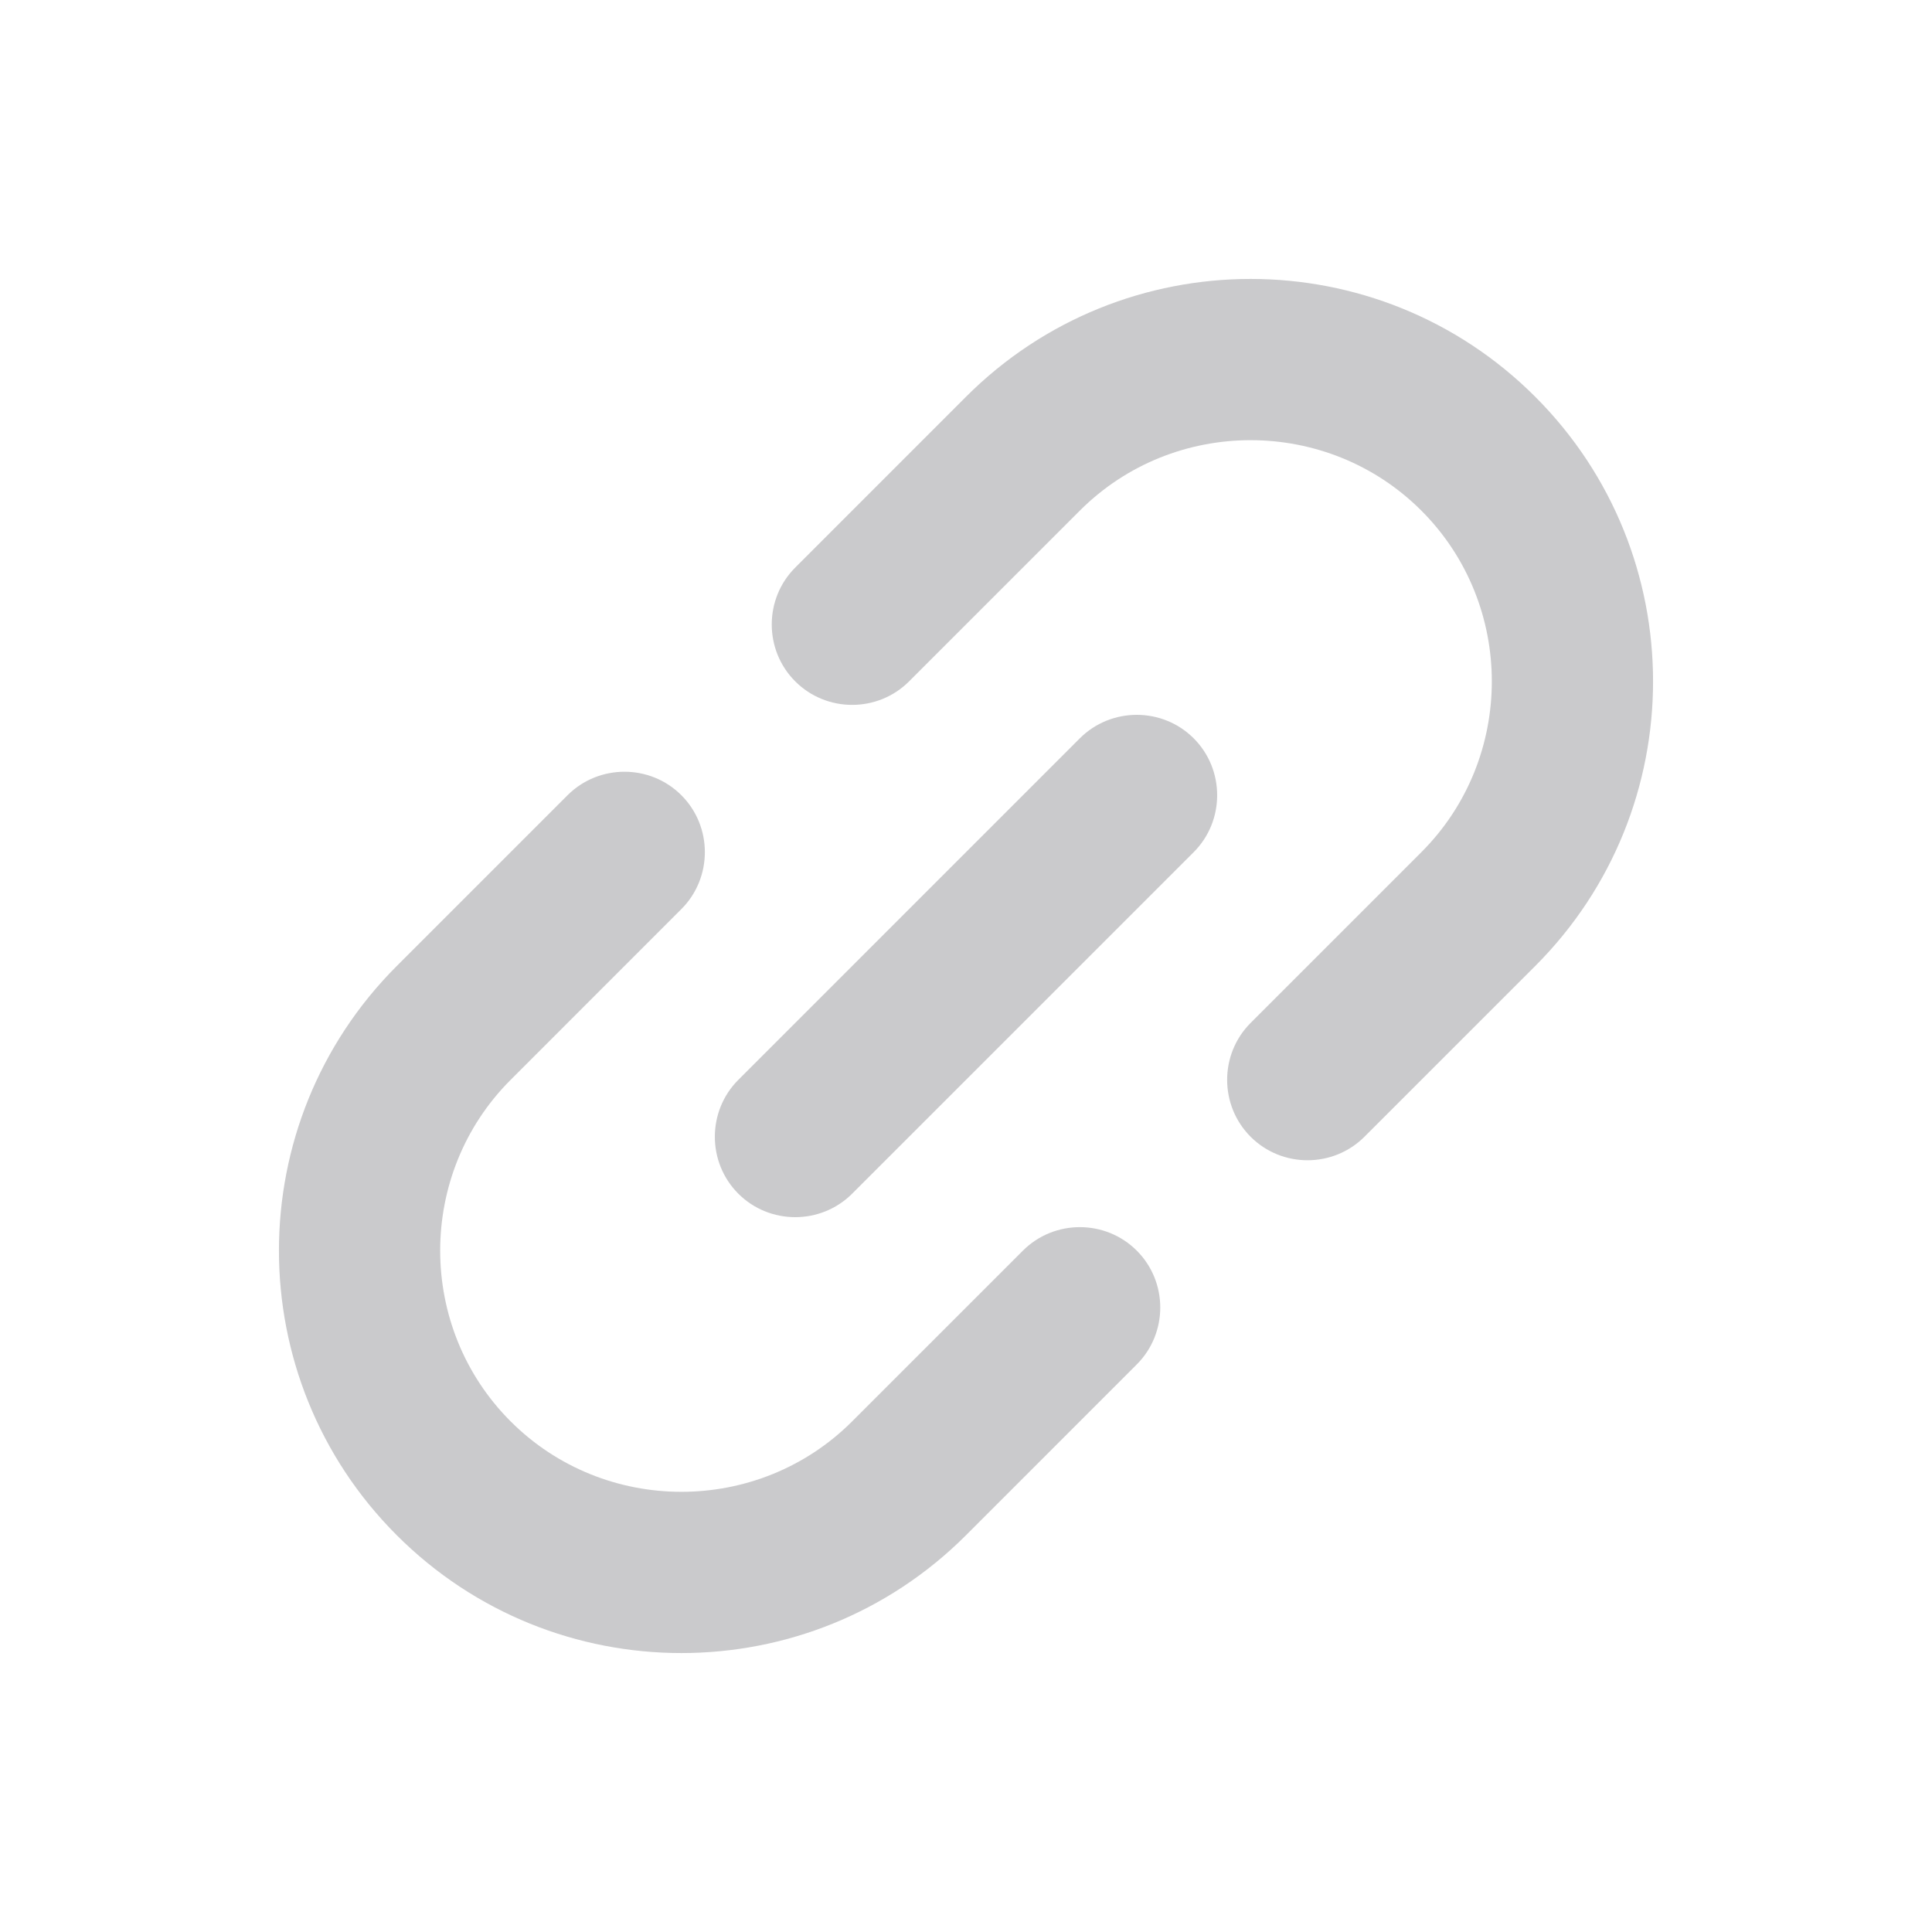
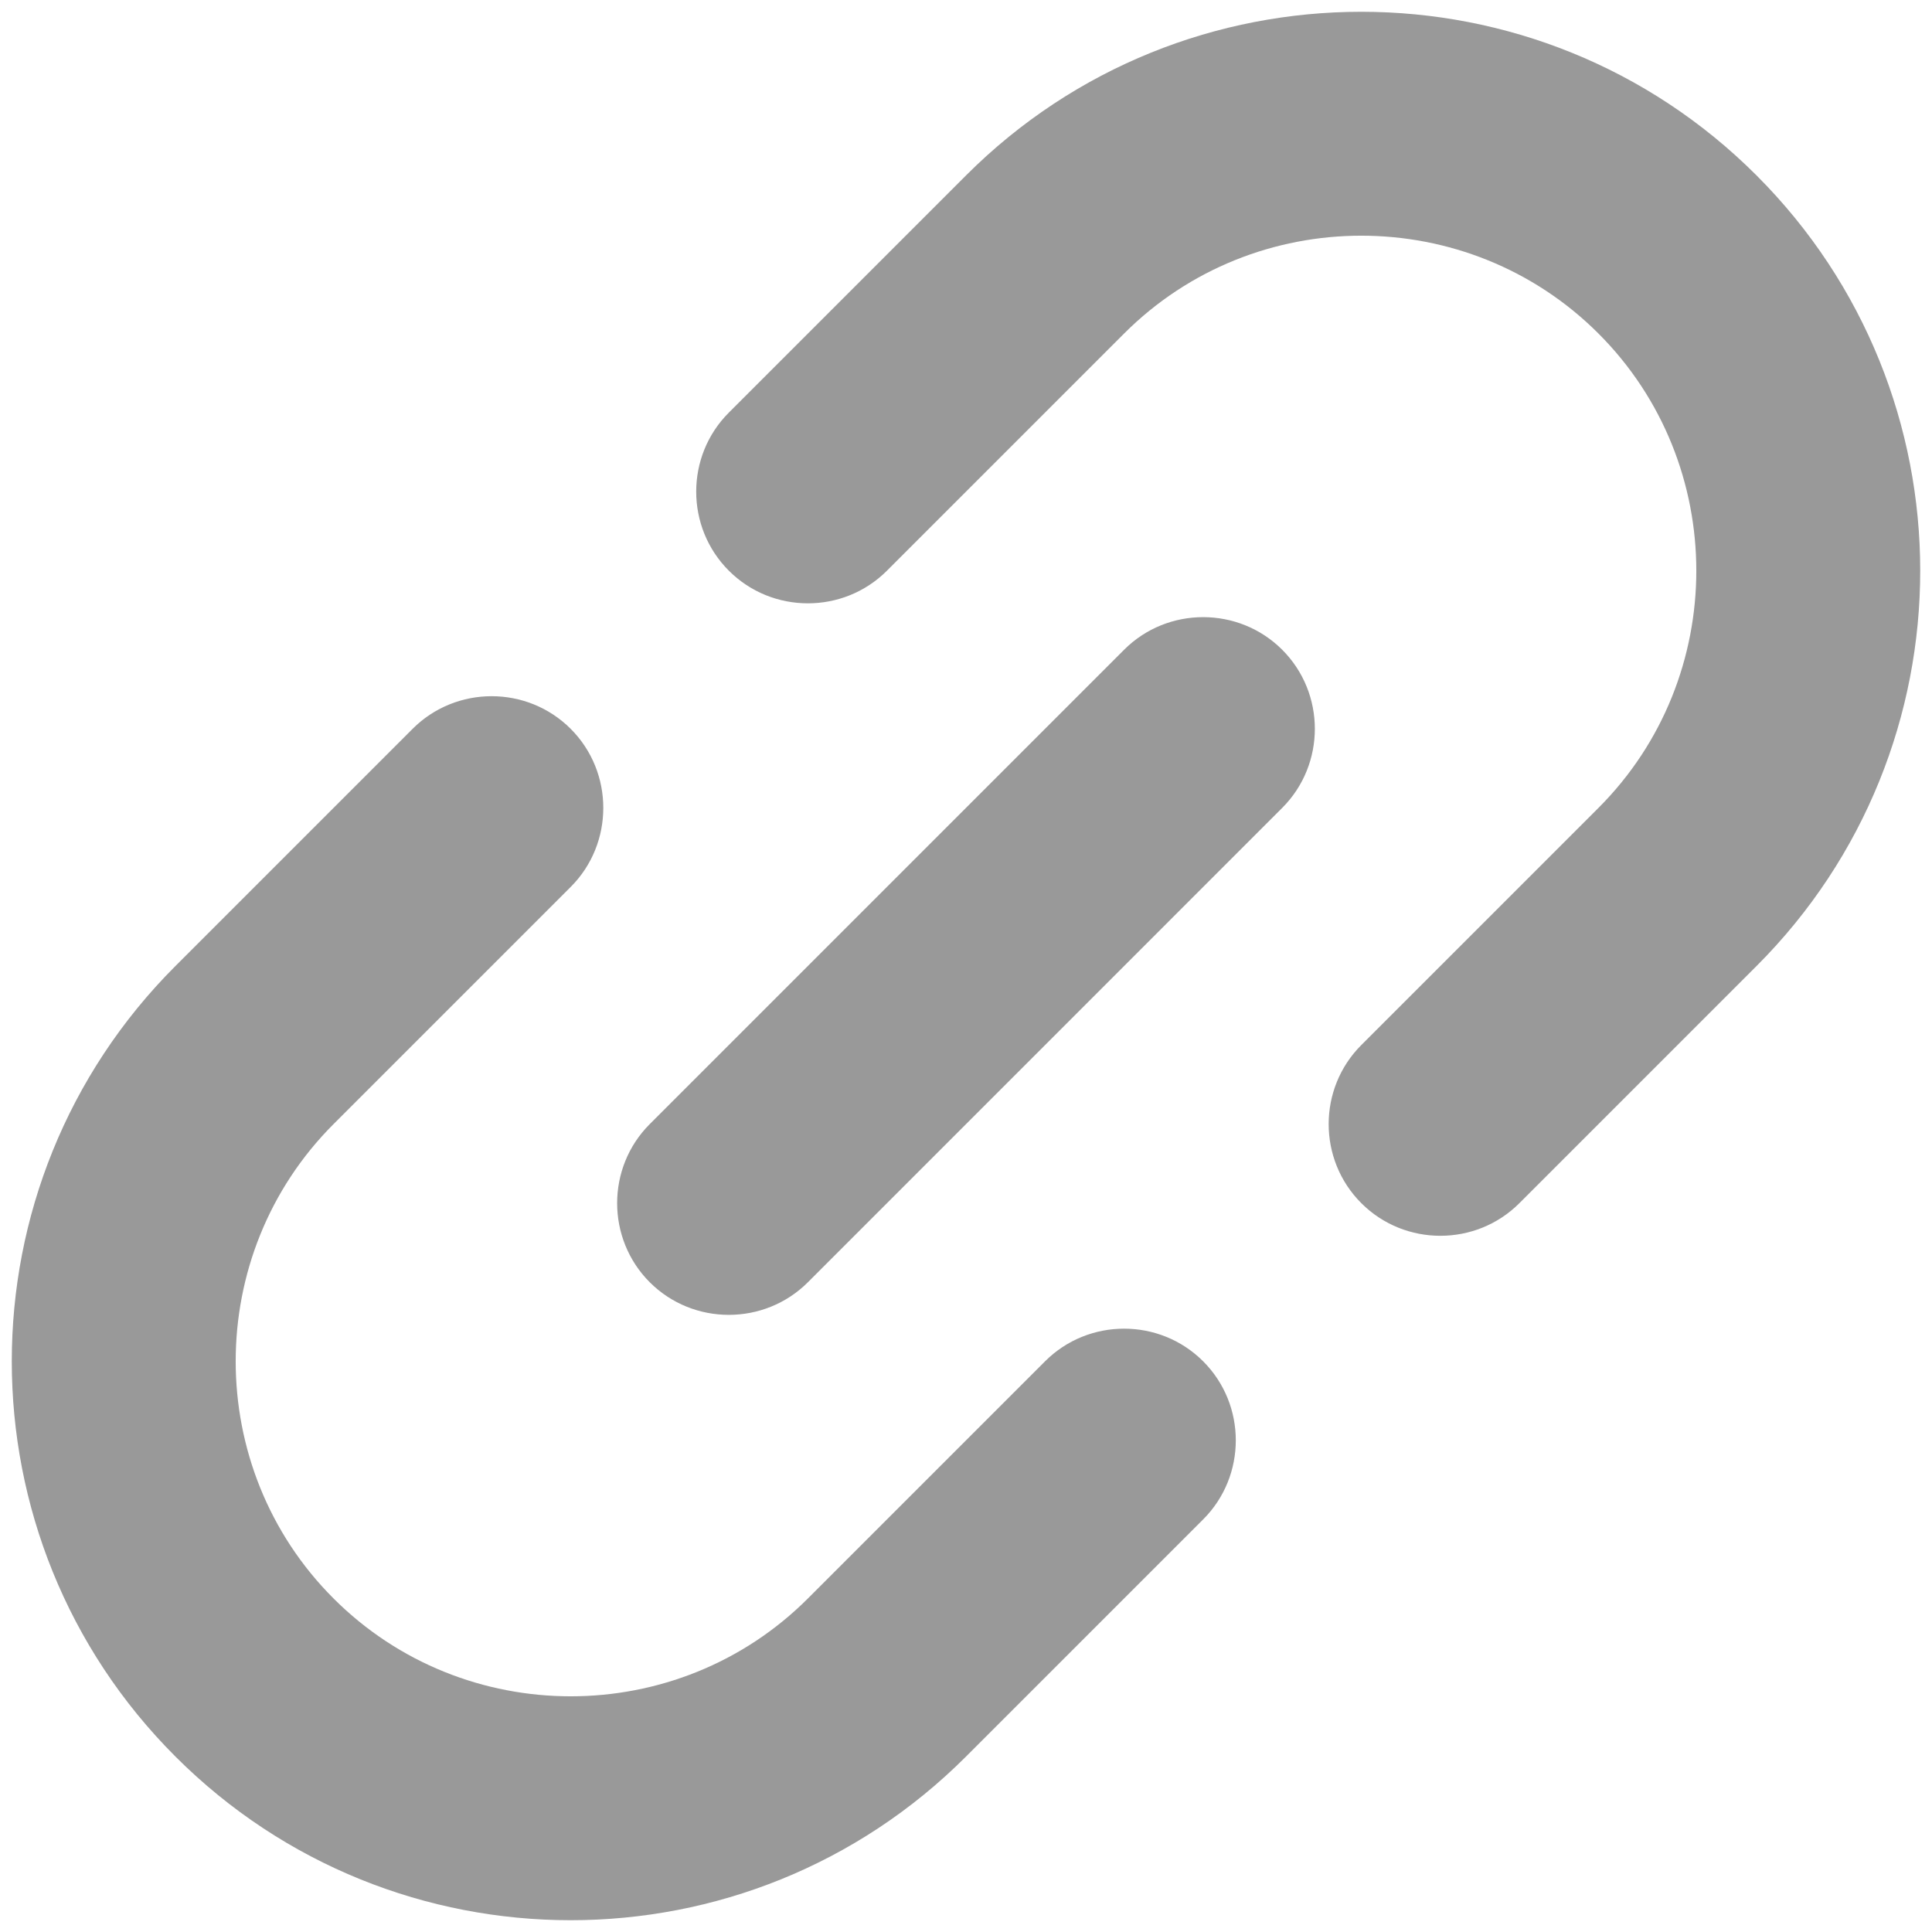
- <svg xmlns="http://www.w3.org/2000/svg" width="60" height="60" viewBox="0 0 60 60" fill="none">
-   <path d="M30 12.322L24.697 17.626C23.724 18.598 23.724 20.189 24.697 21.161C25.669 22.134 27.26 22.134 28.232 21.161L33.535 15.858C36.452 12.941 41.225 12.941 44.142 15.858C47.059 18.775 47.059 23.548 44.142 26.465L38.839 31.768C37.867 32.74 37.867 34.331 38.839 35.303C39.811 36.276 41.402 36.276 42.374 35.303L47.678 30C52.557 25.121 52.557 17.201 47.678 12.322C42.798 7.443 34.879 7.443 30 12.322ZM22.929 37.071C23.901 38.043 25.492 38.043 26.464 37.071L37.071 26.465C38.043 25.492 38.043 23.901 37.071 22.929C36.099 21.957 34.508 21.957 33.535 22.929L22.929 33.536C21.957 34.508 21.957 36.099 22.929 37.071ZM31.768 38.839L26.464 44.142C23.548 47.059 18.775 47.059 15.858 44.142C12.941 41.225 12.941 36.452 15.858 33.536L21.161 28.232C22.133 27.26 22.133 25.669 21.161 24.697C20.189 23.724 18.598 23.724 17.625 24.697L12.322 30C7.443 34.879 7.443 42.799 12.322 47.678C17.201 52.557 25.121 52.557 30 47.678L35.303 42.374C36.276 41.402 36.276 39.811 35.303 38.839C34.331 37.867 32.74 37.867 31.768 38.839Z" fill="#CACACC" />
+ <svg xmlns="http://www.w3.org/2000/svg" width="36" height="36" viewBox="0 0 36 36" fill="none">
+   <path d="M18 3.269L13.581 7.688C12.77 8.498 12.77 9.824 13.581 10.634C14.391 11.445 15.717 11.445 16.527 10.634L20.946 6.215C23.377 3.784 27.354 3.784 29.785 6.215C32.216 8.646 32.216 12.623 29.785 15.054L25.366 19.473C24.555 20.283 24.555 21.609 25.366 22.419C26.176 23.23 27.502 23.23 28.312 22.419L32.731 18C36.797 13.934 36.797 7.335 32.731 3.269C28.666 -0.797 22.066 -0.797 18 3.269ZM12.107 23.893C12.918 24.703 14.243 24.703 15.054 23.893L23.892 15.054C24.703 14.243 24.703 12.918 23.892 12.107C23.082 11.297 21.756 11.297 20.946 12.107L12.107 20.946C11.297 21.756 11.297 23.082 12.107 23.893ZM19.473 25.366L15.054 29.785C12.623 32.216 8.646 32.216 6.215 29.785C3.784 27.355 3.784 23.377 6.215 20.946L10.634 16.527C11.444 15.717 11.444 14.391 10.634 13.581C9.824 12.77 8.498 12.77 7.688 13.581L3.269 18C-0.797 22.066 -0.797 28.666 3.269 32.731C7.334 36.797 13.934 36.797 18 32.731L22.419 28.312C23.23 27.502 23.23 26.176 22.419 25.366C21.609 24.555 20.283 24.555 19.473 25.366Z" fill="#999999" />
</svg>
